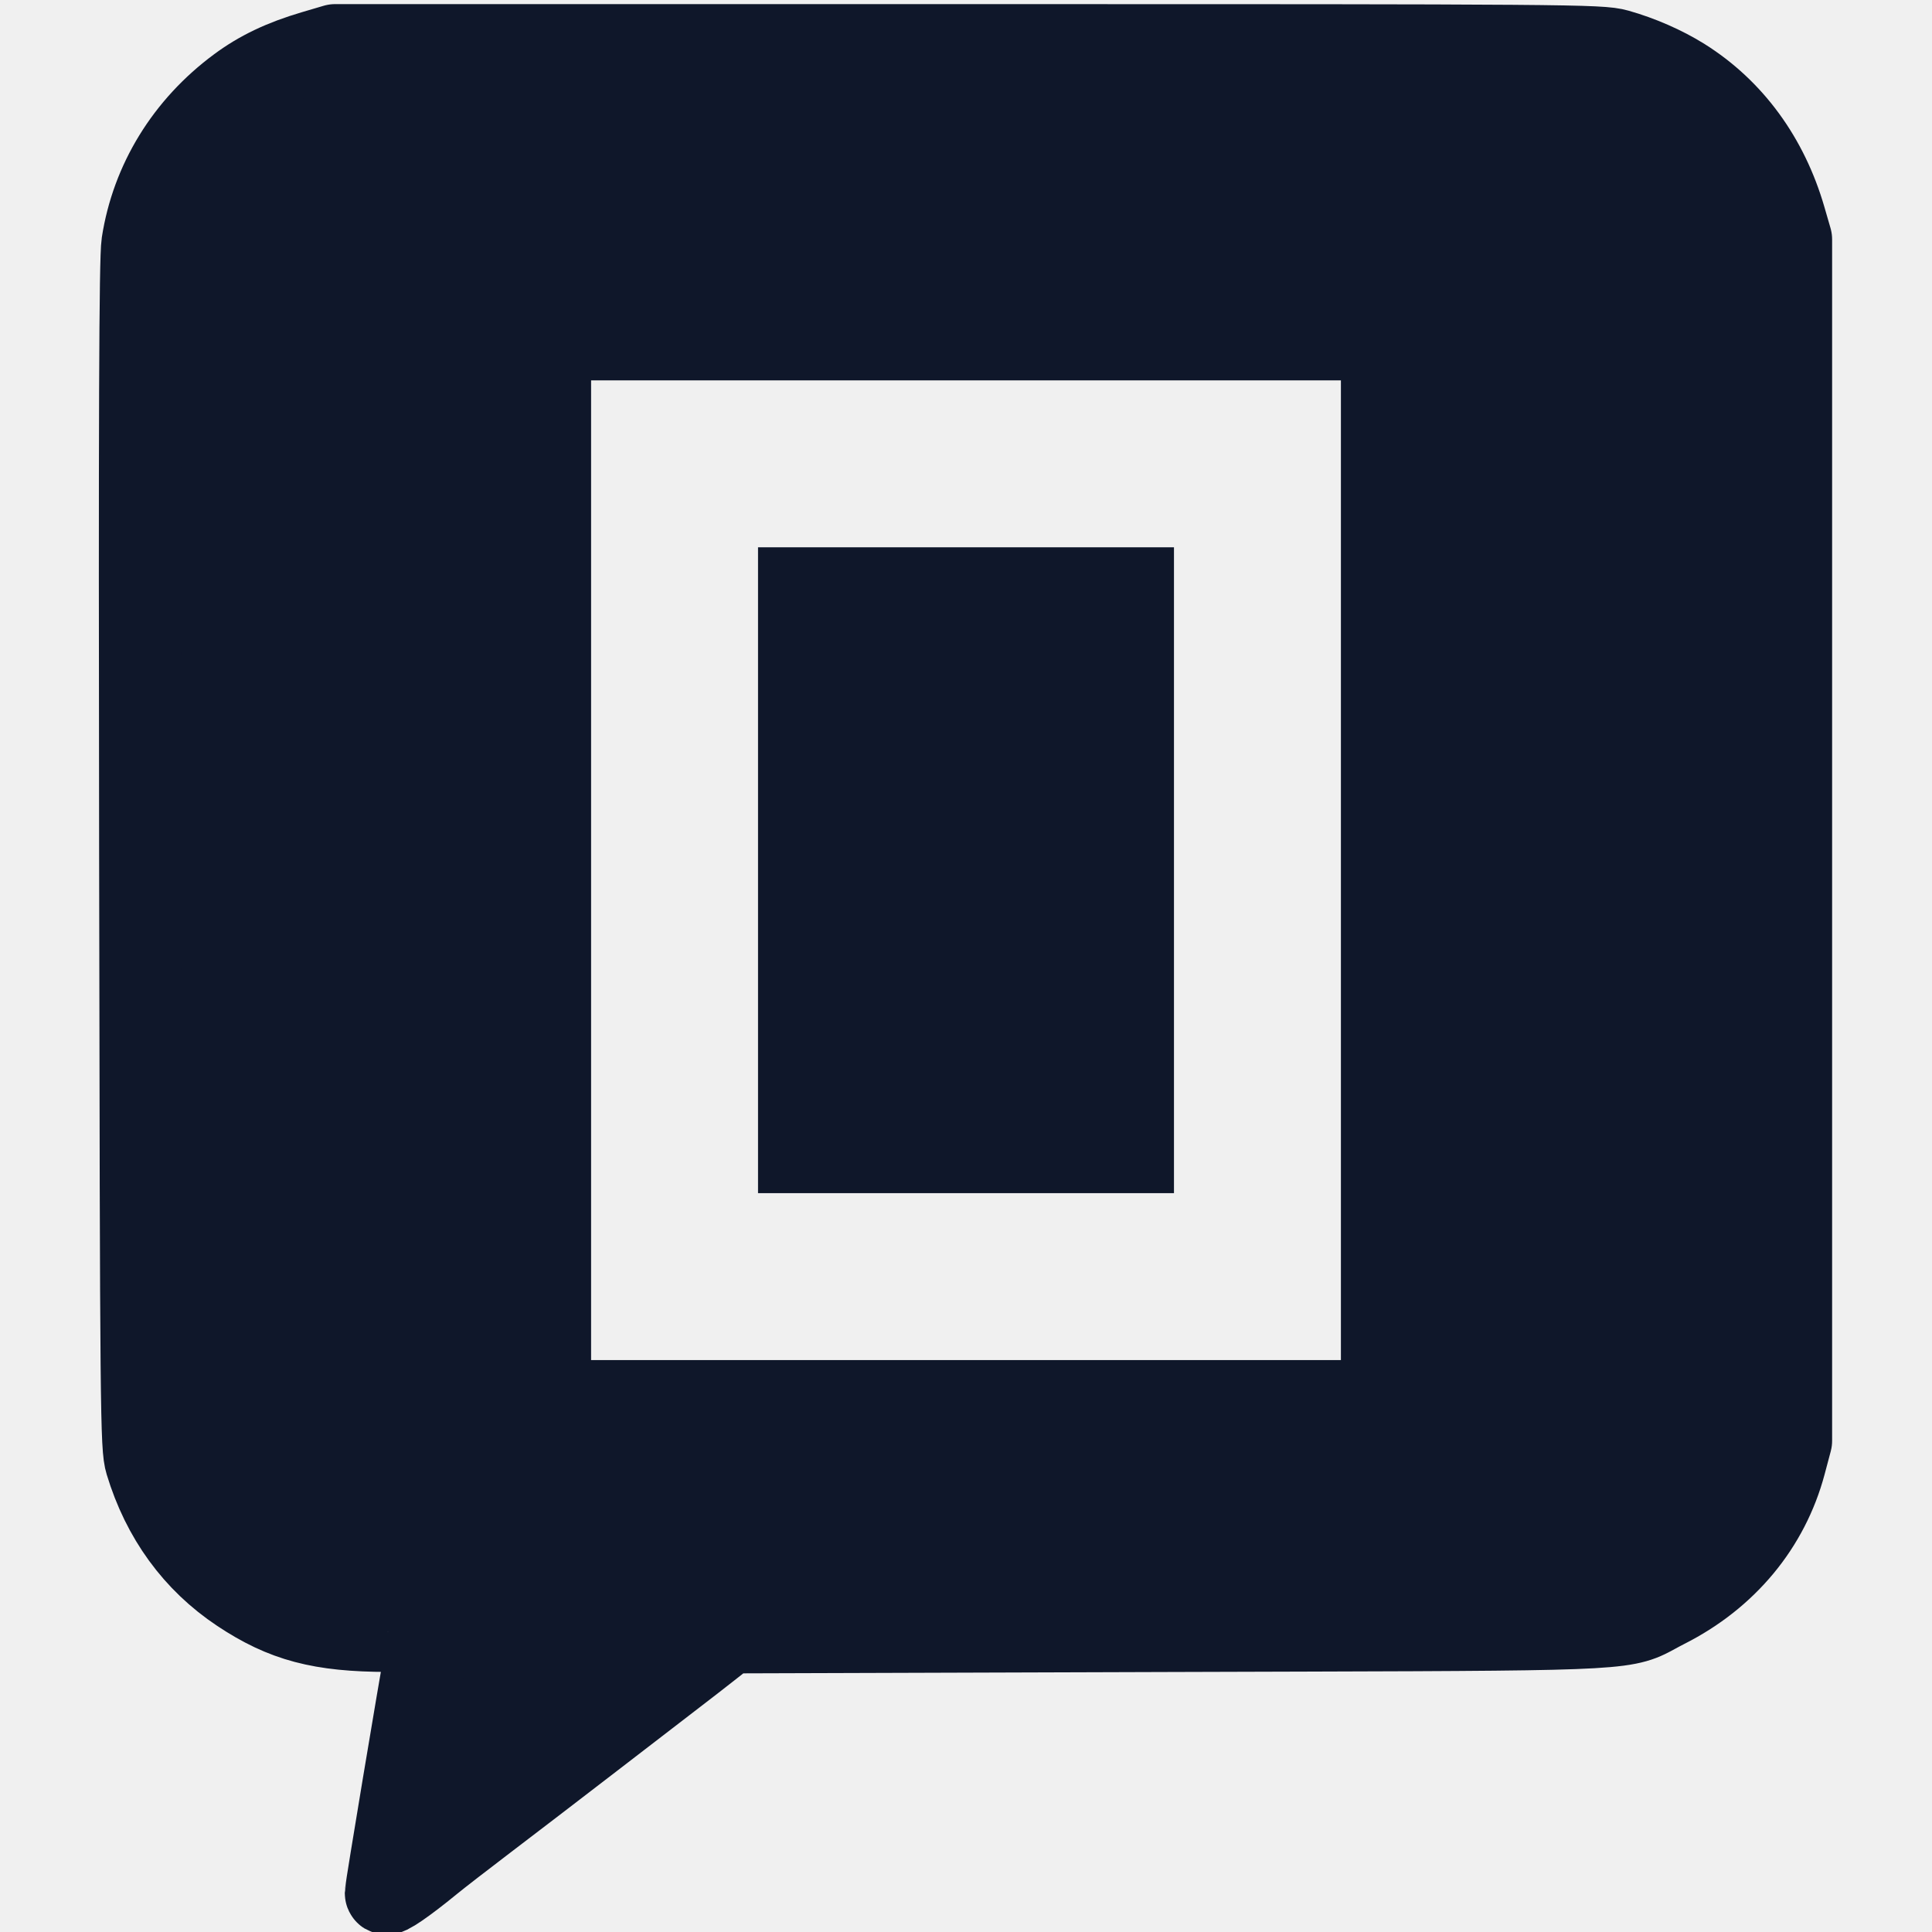
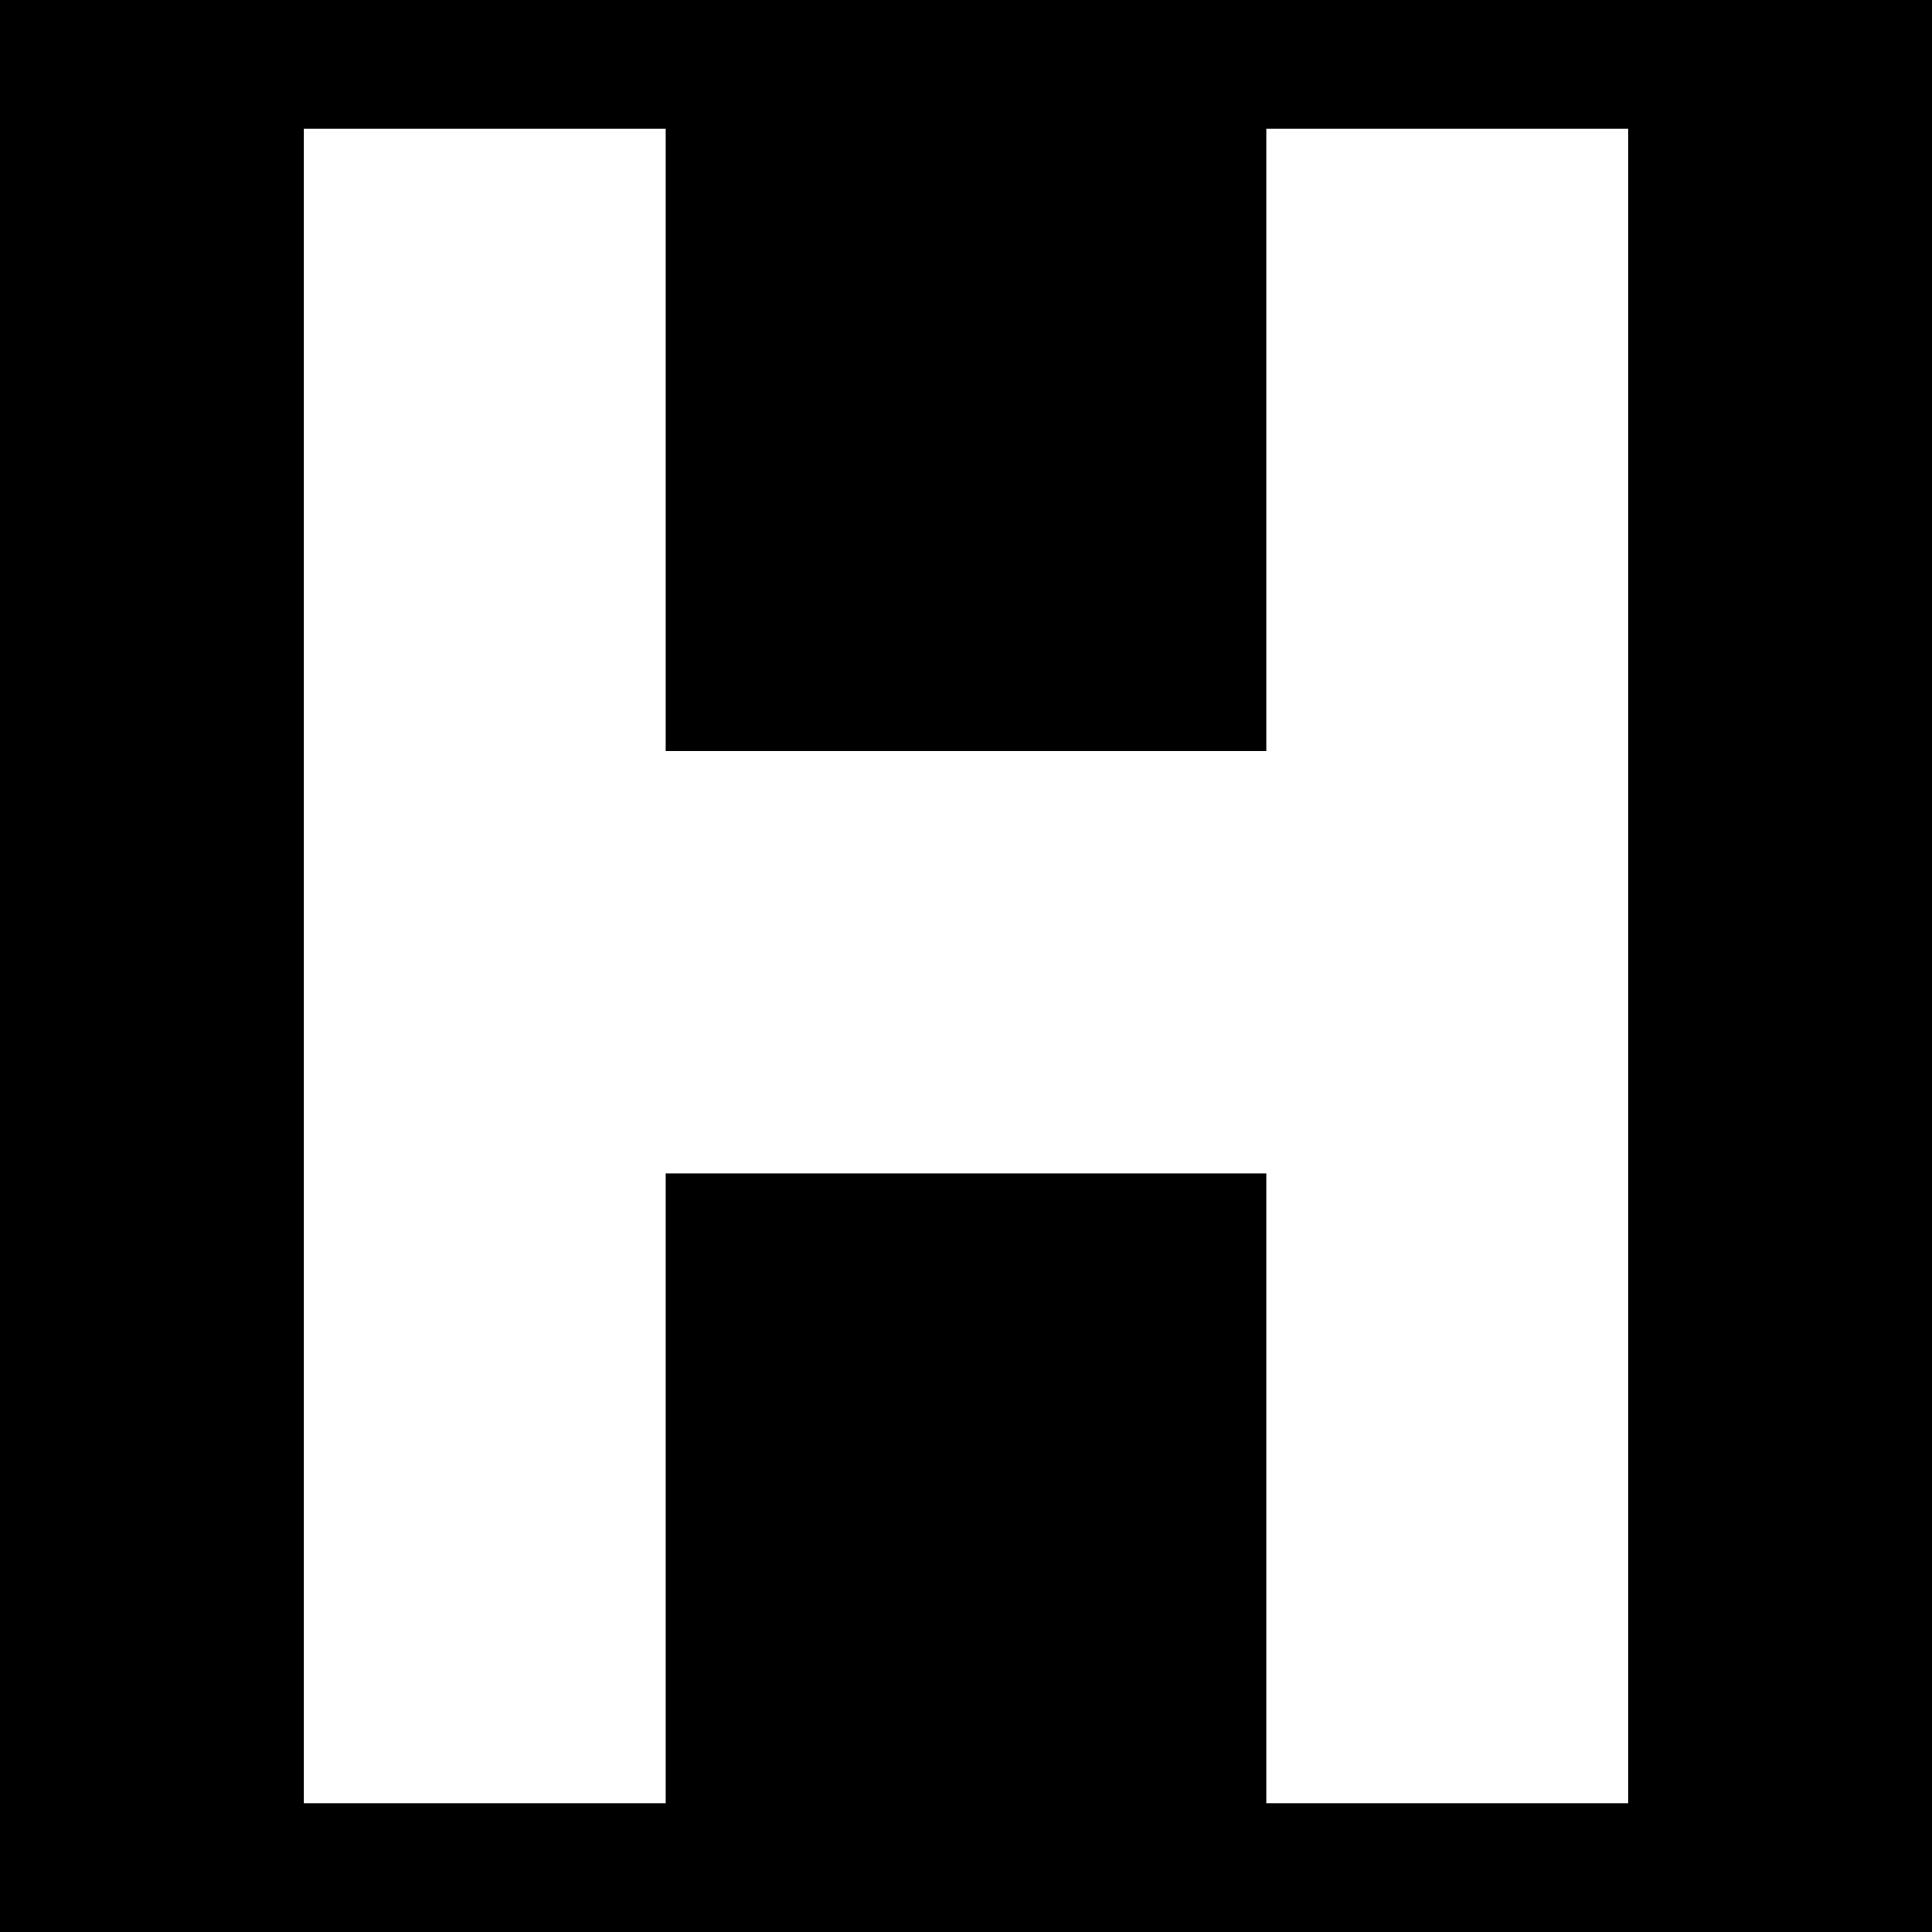
- <svg xmlns="http://www.w3.org/2000/svg" width="1024" height="1024" viewBox="194 194 636 706" fill="none">
-   <path d="m316.5 874.49c-9.43 7.73-16.5 12.57-16.5 11.29.01-1.49 12.34-75.52 14.52-87.14.82-4.32 1.48-8.04 1.48-8.25s-6.86-.41-15.25-.42c-24.64-.06-37.92-3.58-54.07-14.32-16.6-11.05-28.23-27.03-34.32-47.15-1.72-5.7-1.83-16.8-2.14-222-.25-160.11-.03-217.94.82-223.5 3.51-22.69 15.91-42.88 35.06-57.07 7.73-5.74 16.11-9.73 27.4-13.07l8-2.36h231c220.59 0 231.29.08 237.5 1.83 8.34 2.34 17.06 6.16 23.94 10.47 18.01 11.31 30.94 28.97 37.33 51.01l2.23 7.69v439l-2.24 8.41c-6.05 22.68-21.47 41.27-43.47 52.4-2.89 1.46-4.85 2.66-6.92 3.65-10.51 5.03-23.65 4.55-174.91 5.03l-160.55.51-6.45 5.08c-3.55 2.8-9.38 7.33-12.96 10.06-3.58 2.74-17.3 13.3-30.5 23.47s-30.75 23.61-39 29.88-17.25 13.24-20 15.5zm58.5-541.49v358h274v-358zm213 61v236h-152v-236z" fill="#0F172A" />
-   <path d="m316.5 874.49c-9.43 7.73-16.5 12.57-16.5 11.29.01-1.49 12.34-75.52 14.52-87.14.82-4.32 1.48-8.04 1.48-8.25s-6.86-.41-15.25-.42c-24.64-.06-37.92-3.58-54.07-14.32-16.6-11.05-28.23-27.03-34.32-47.15-1.72-5.7-1.83-16.8-2.14-222-.25-160.11-.03-217.94.82-223.5 3.51-22.69 15.91-42.88 35.06-57.07 7.73-5.74 16.11-9.73 27.4-13.07l8-2.36h231c220.59 0 231.29.08 237.5 1.83 8.34 2.34 17.06 6.16 23.94 10.47 18.01 11.31 30.94 28.97 37.33 51.01l2.23 7.69v439l-2.24 8.41c-6.05 22.68-21.47 41.27-43.47 52.4-2.89 1.46-4.85 2.66-6.92 3.65-10.51 5.03-23.65 4.55-174.91 5.03l-160.55.51-6.45 5.08c-3.55 2.8-9.38 7.33-12.96 10.06-3.58 2.74-17.3 13.3-30.5 23.47s-30.75 23.61-39 29.88-17.25 13.24-20 15.5z" fill="none" stroke="#0F172A" stroke-width="30" stroke-linejoin="round" />
+ <svg xmlns="http://www.w3.org/2000/svg" width="512" height="512" viewBox="0 0 512 512">
+   <rect x="0" y="0" width="512" height="512" fill="#000000" />
+   <path d="M176.416,477.874L176.416,310.972L335.584,310.972L335.584,477.874L431.493,477.874L431.493,34.126L335.584,34.126L335.584,199.041L176.416,199.041L176.416,34.126L80.507,34.126L80.507,477.874L176.416,477.874Z" fill="#ffffff" fill-rule="nonzero" />
</svg>
